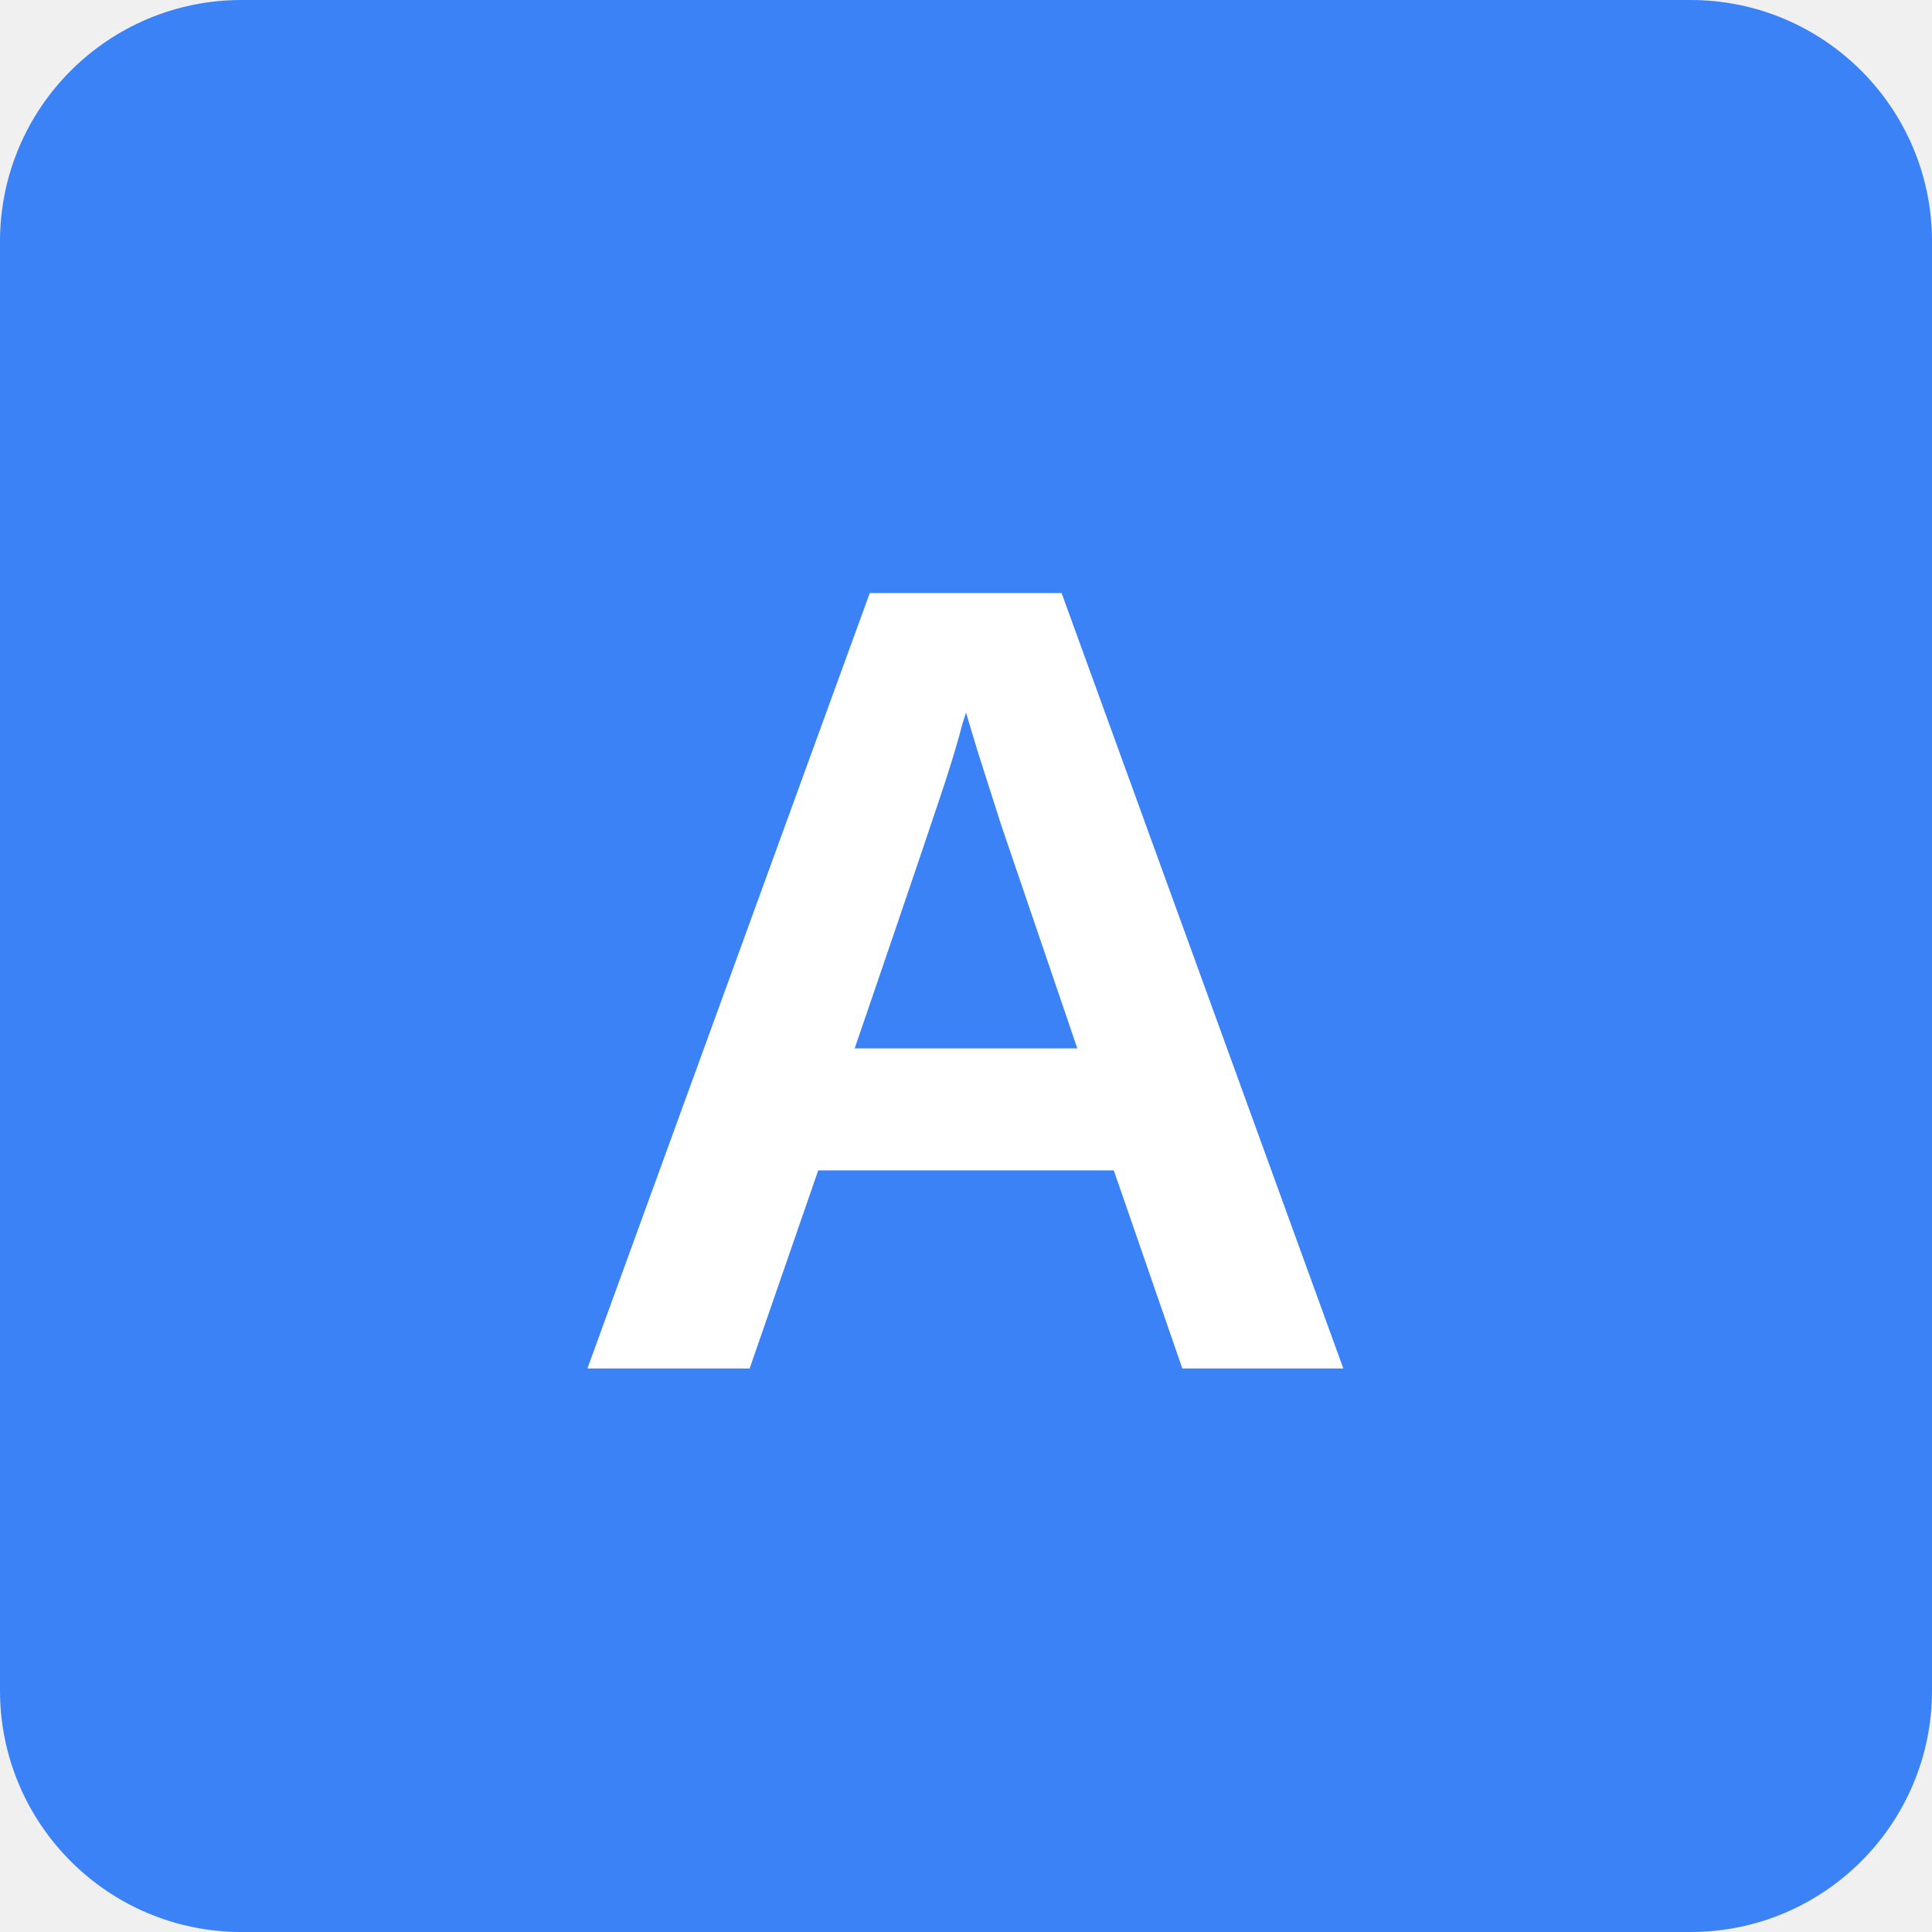
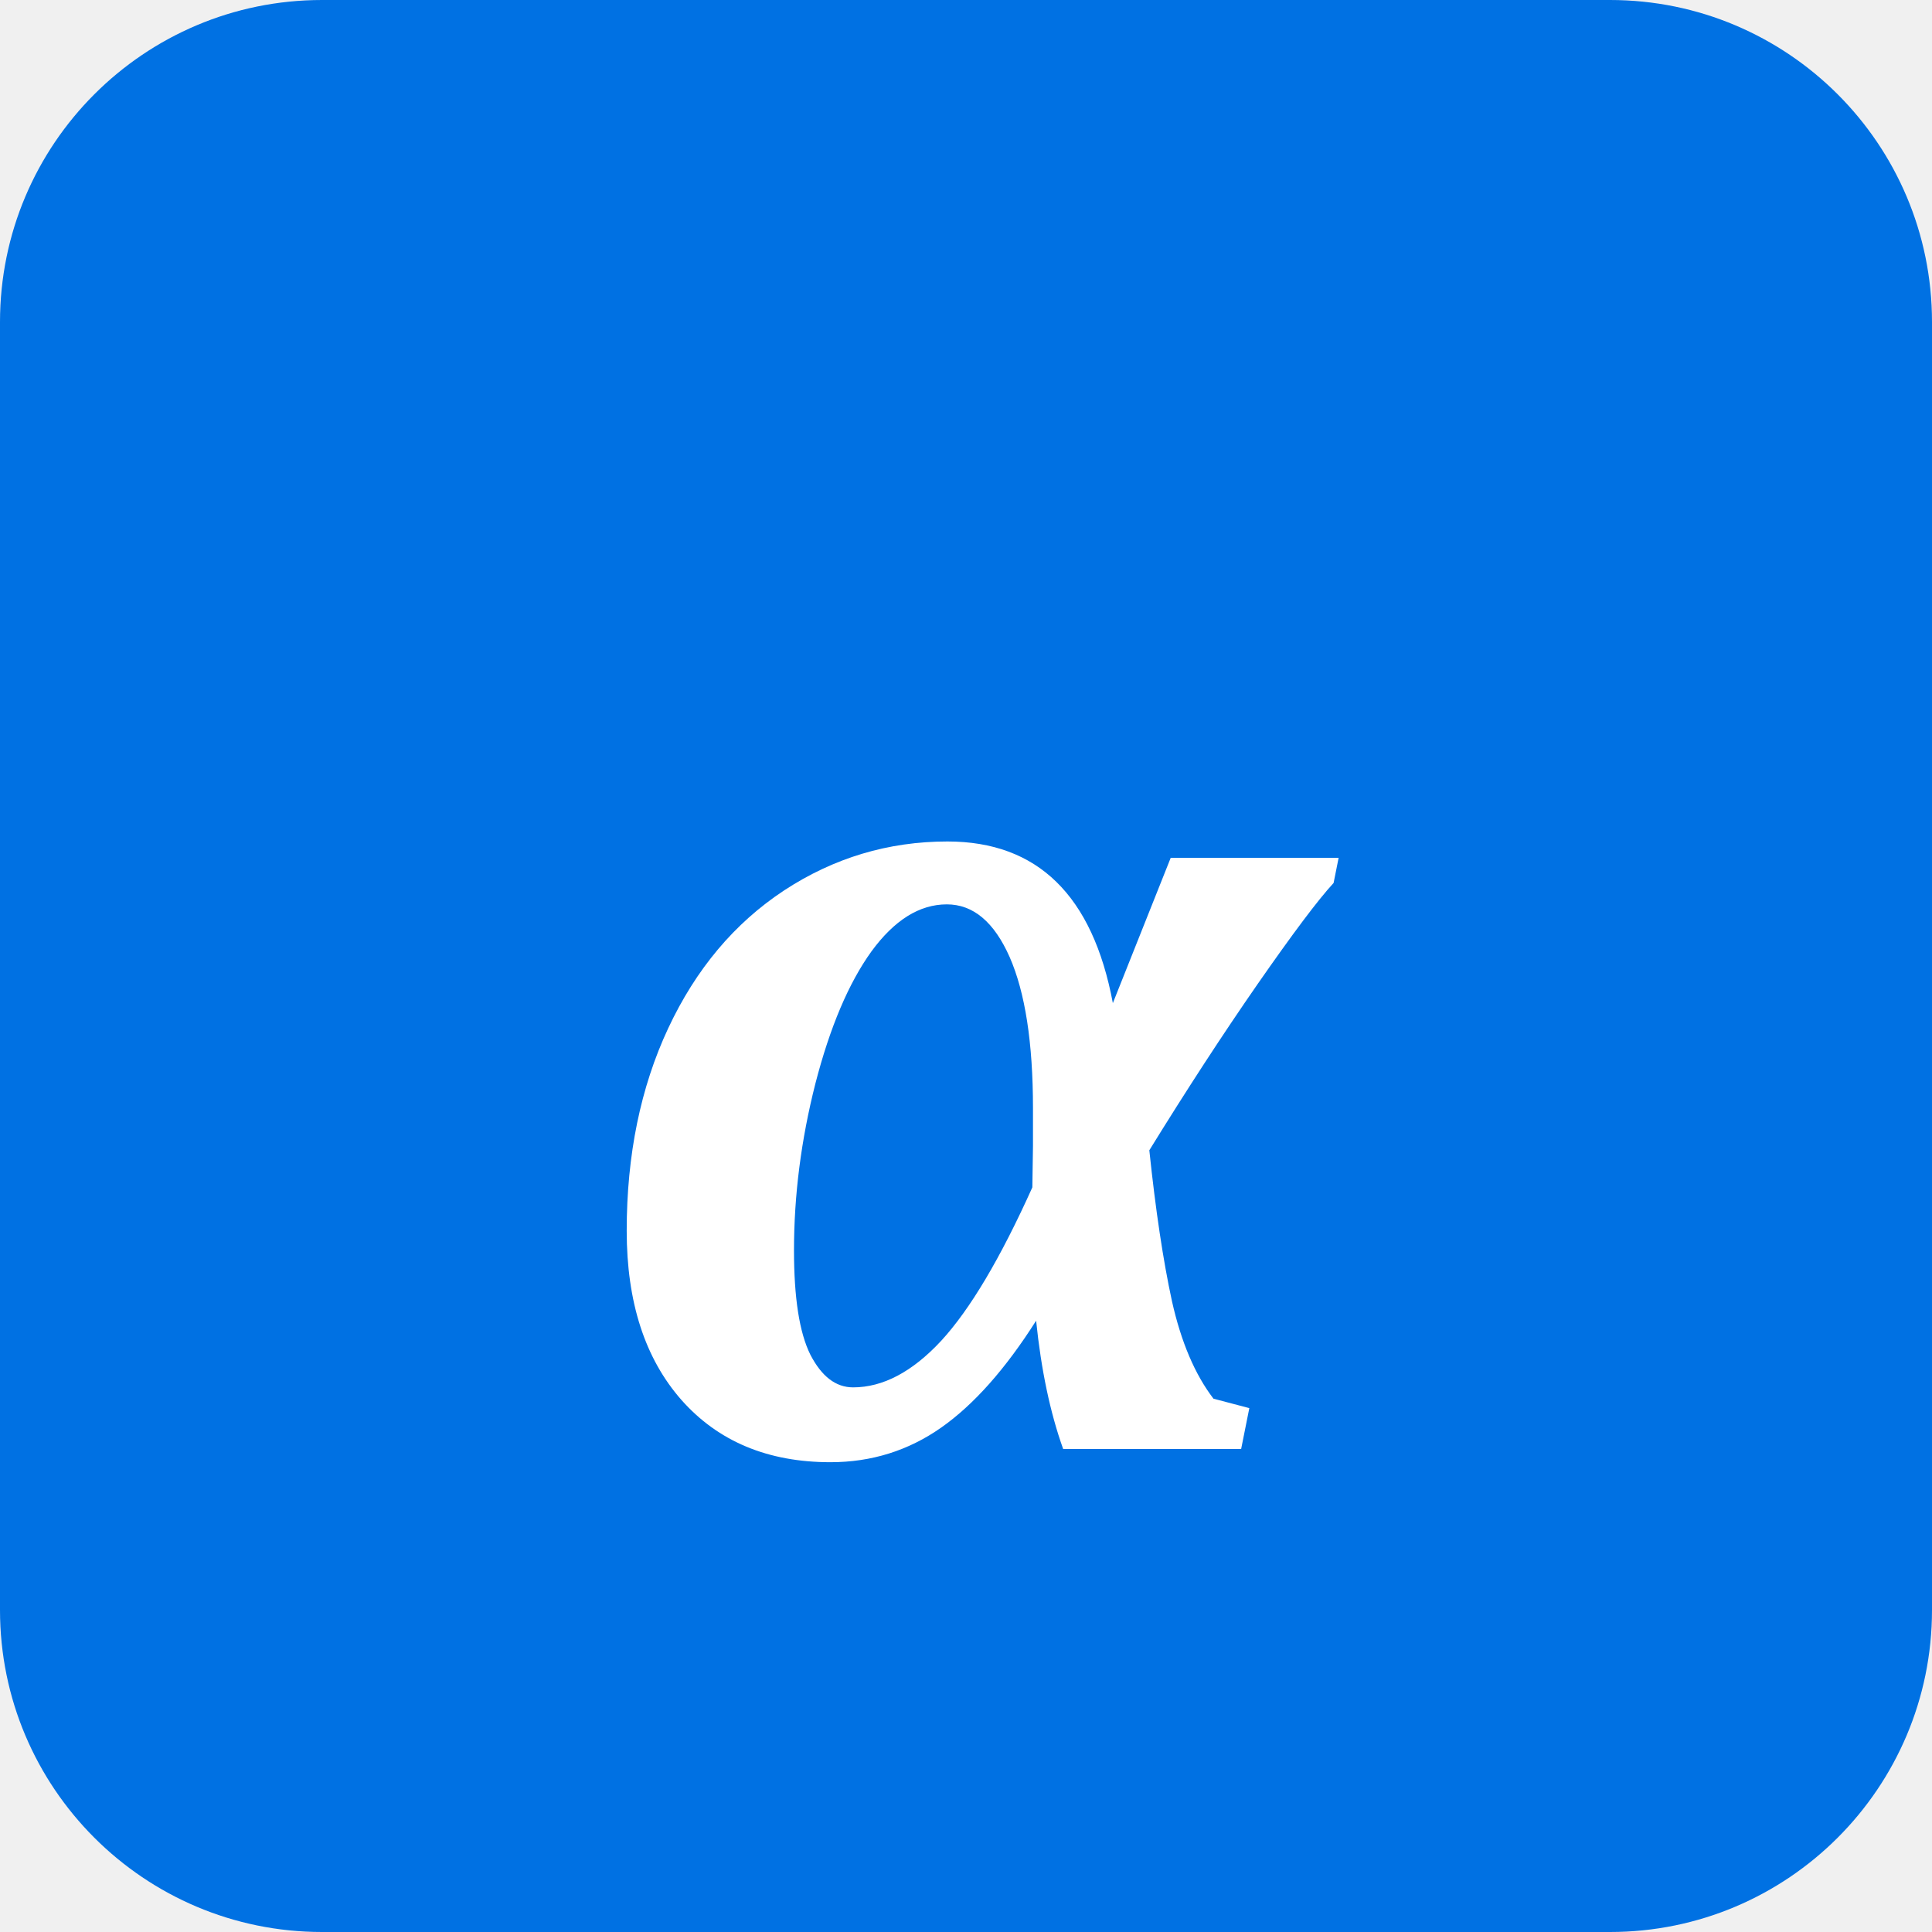
<svg xmlns="http://www.w3.org/2000/svg" width="48" height="48" viewBox="0 0 48 48">
-   <rect width="48" height="48" rx="6" fill="#3b82f6" />
-   <text x="24" y="34" font-family="Arial" font-size="28" font-weight="bold" fill="white" text-anchor="middle">A</text>
+   <rect width="48" height="48" rx="8" fill="#0071e3" />
+   <text x="24" y="36" font-family="Times New Roman, Georgia, serif" font-size="32" font-weight="bold" font-style="italic" fill="white" text-anchor="middle">α</text>
</svg>
